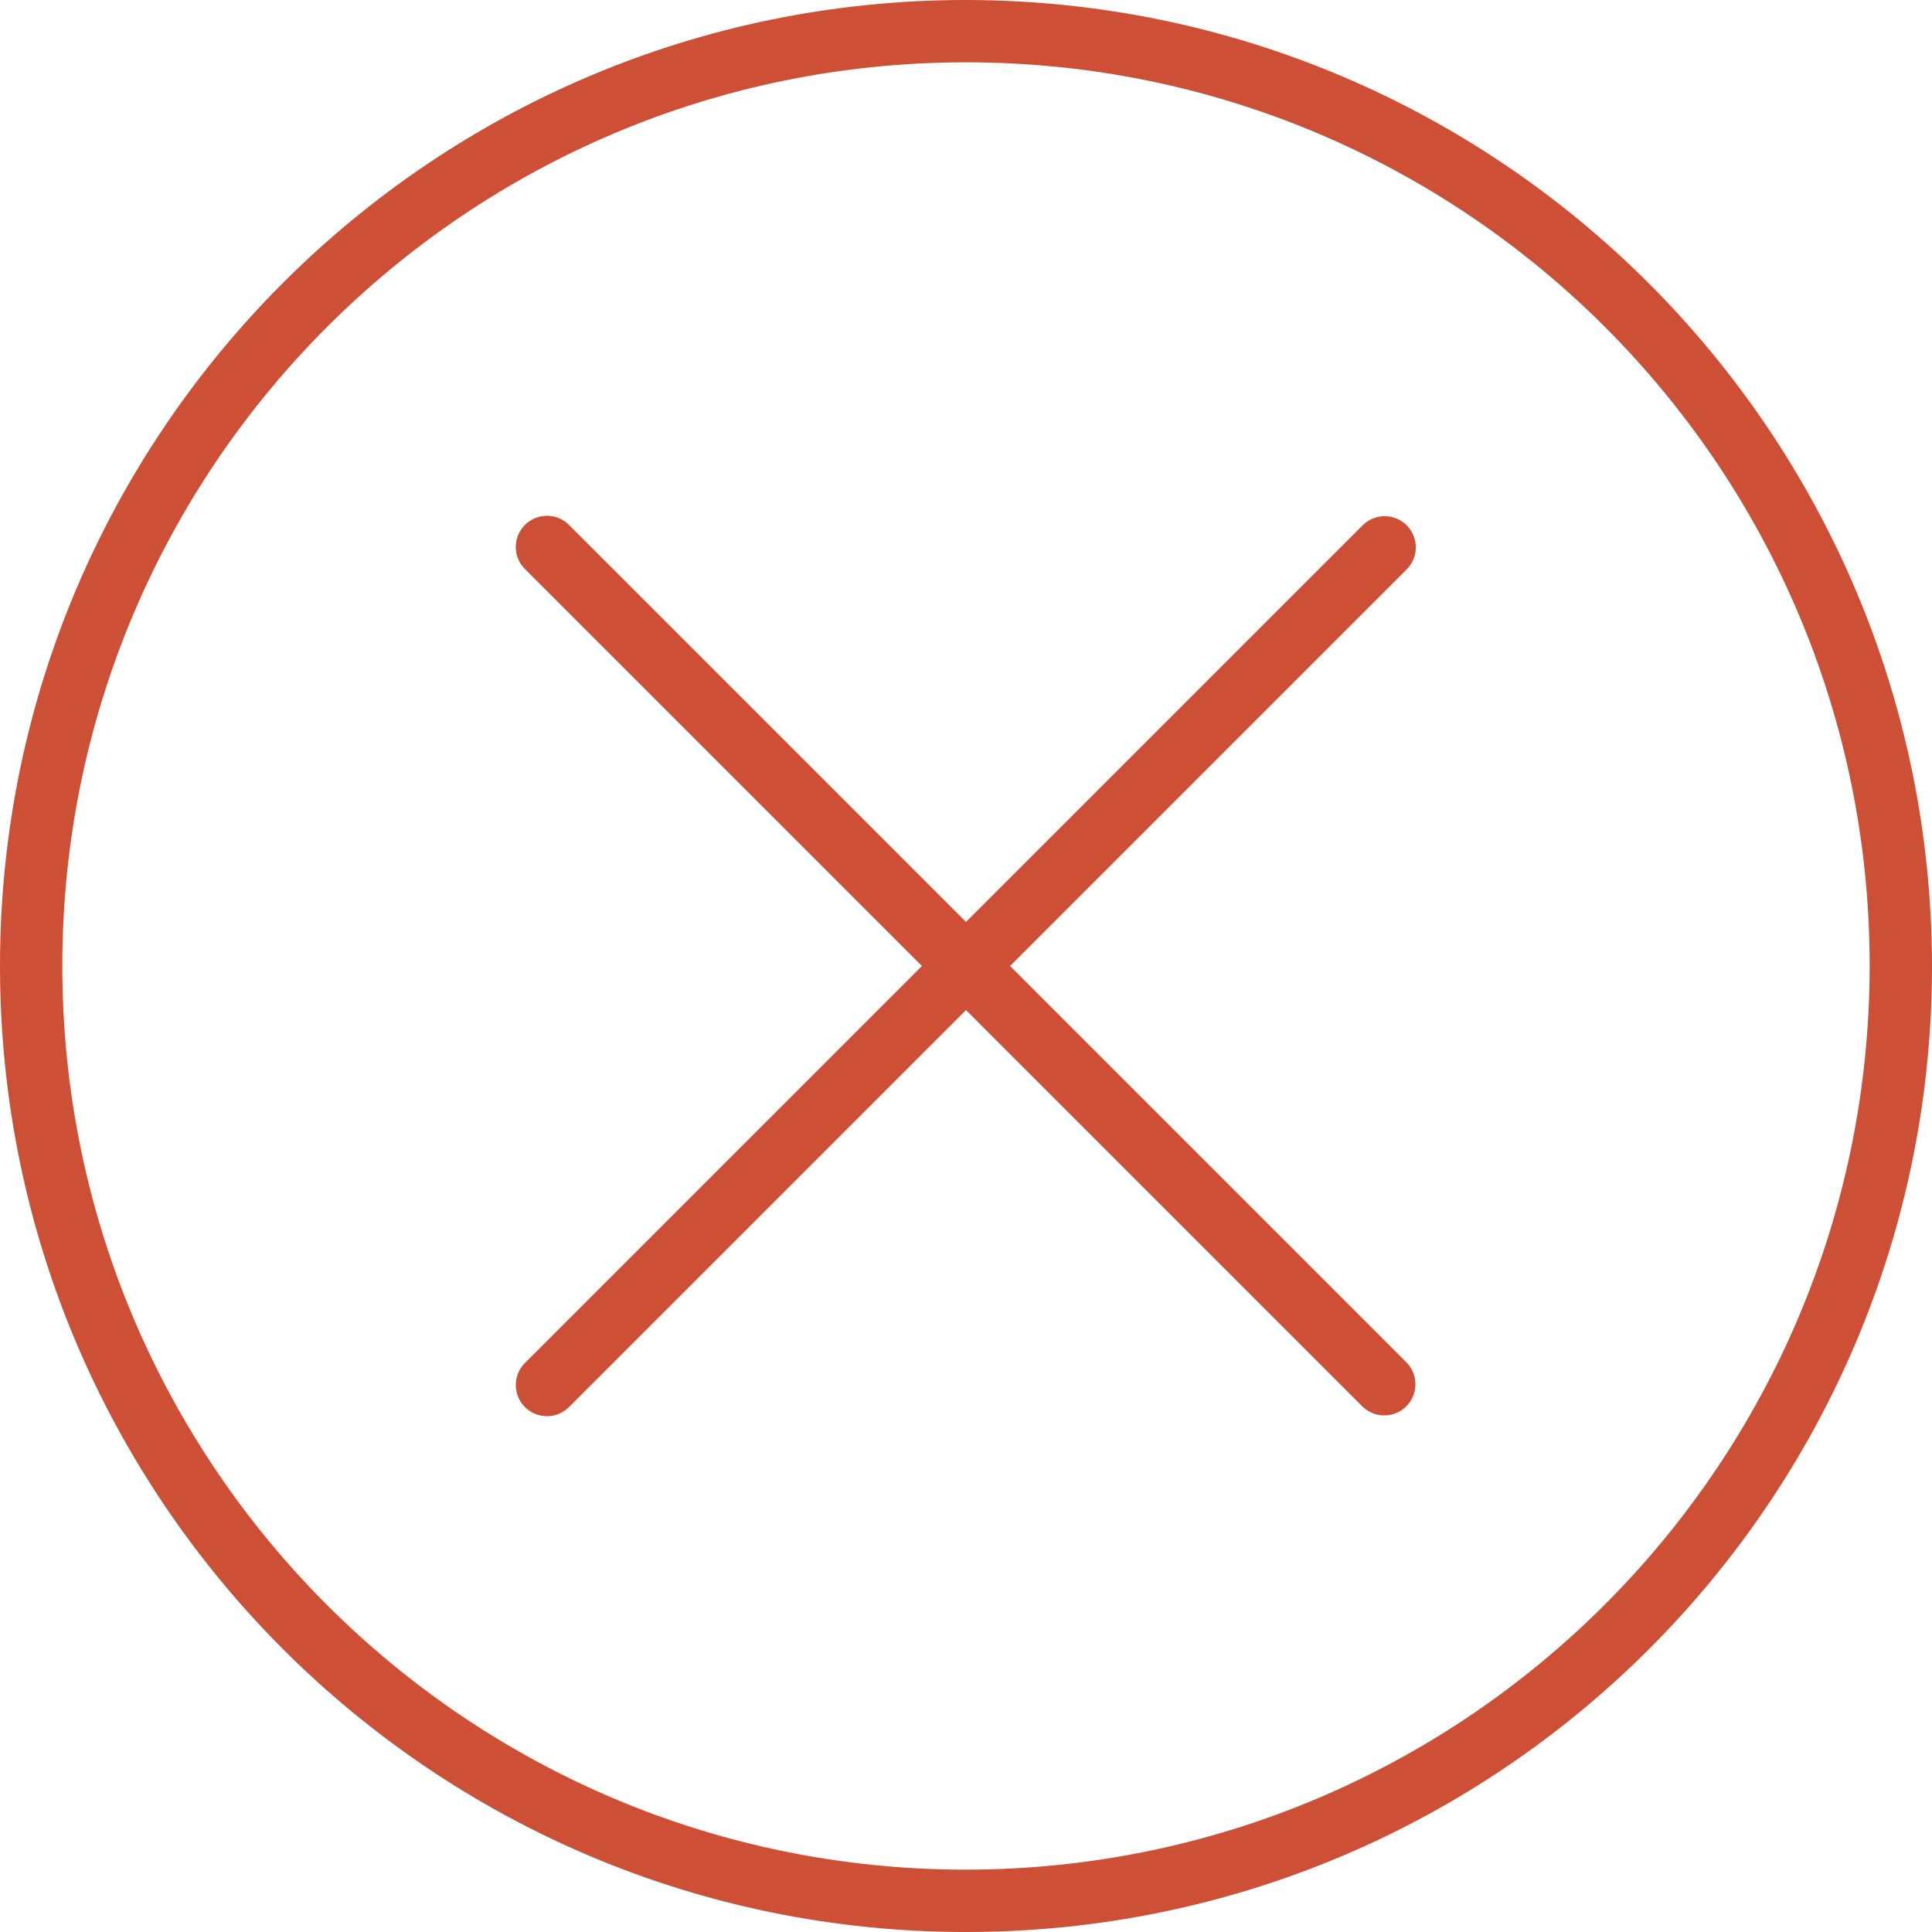
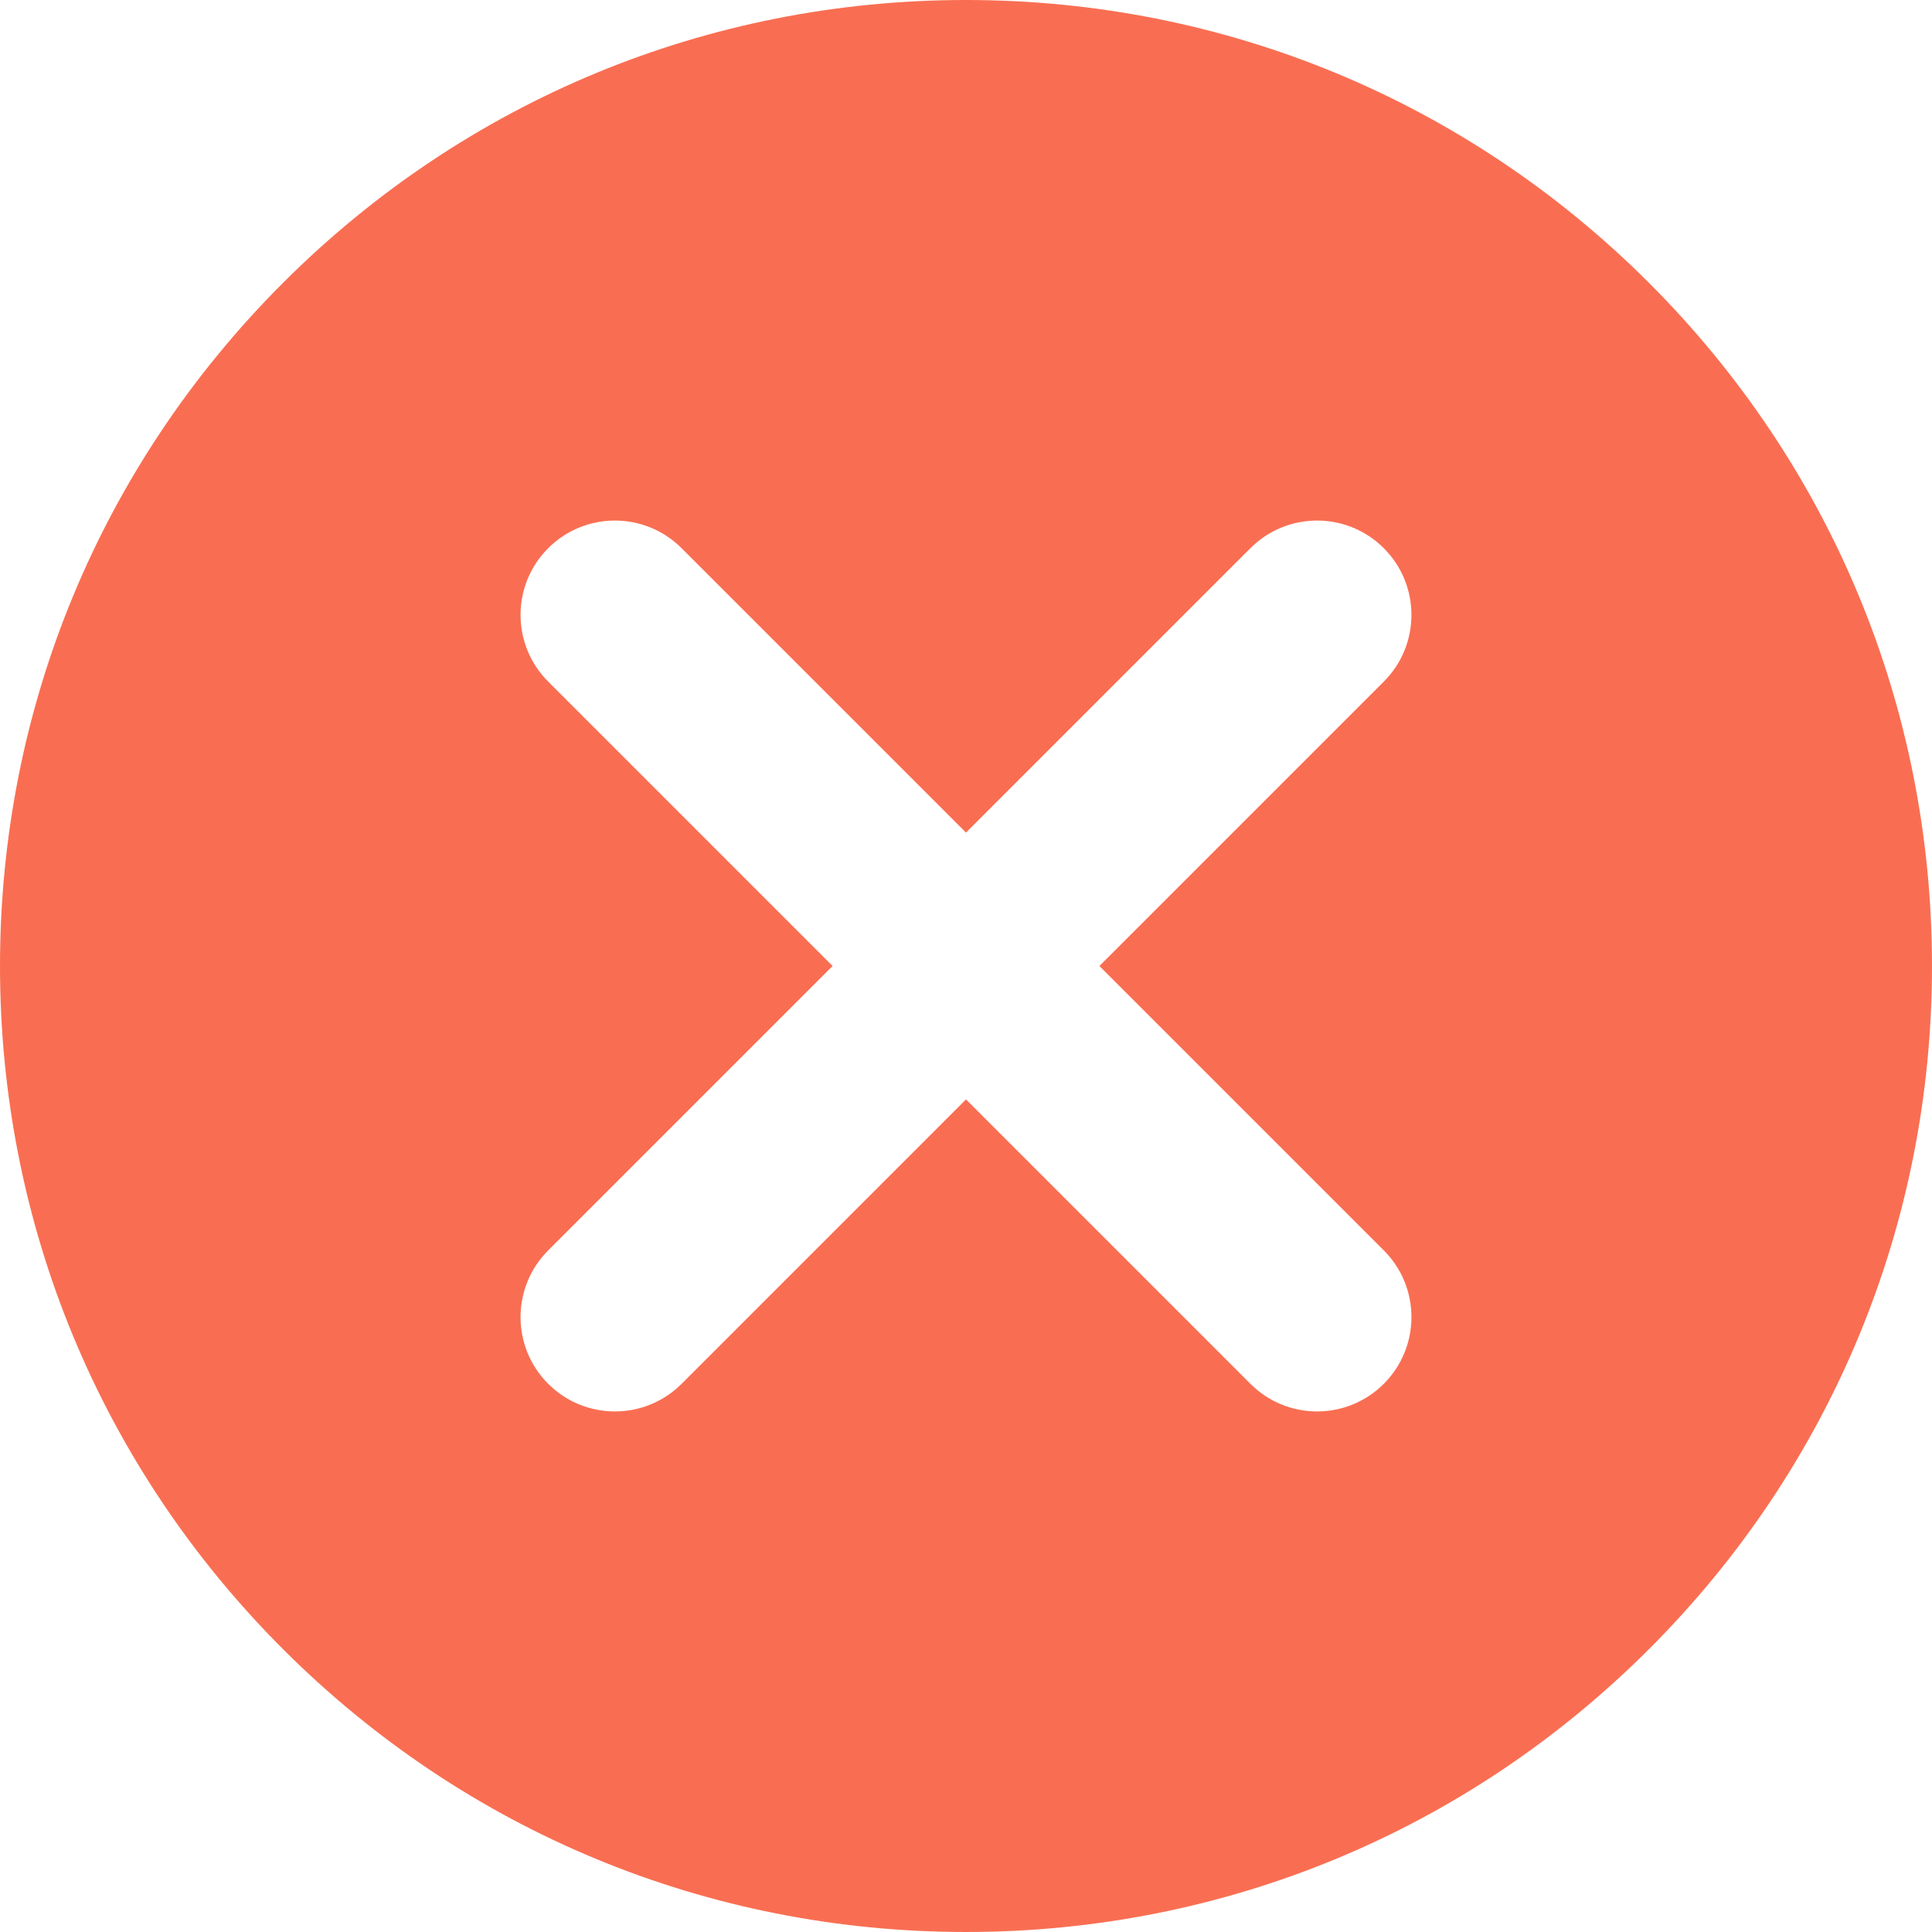
- <svg xmlns="http://www.w3.org/2000/svg" version="1.1" width="512" height="512" x="0" y="0" viewBox="0 0 496 496" style="enable-background:new 0 0 512 512" xml:space="preserve" class="">
+ <svg xmlns="http://www.w3.org/2000/svg" version="1.1" width="512" height="512" x="0" y="0" viewBox="0 0 512 512" style="enable-background:new 0 0 512 512" xml:space="preserve">
  <g>
-     <g>
-       <g>
-         <g>
-           <path d="M248,0C111.033,0,0,111.033,0,248s111.033,248,248,248s248-111.033,248-248C495.841,111.099,384.901,0.159,248,0z      M248,480C119.87,480,16,376.13,16,248S119.87,16,248,16s232,103.87,232,232C479.859,376.072,376.072,479.859,248,480z" fill="#cd4f36" data-original="#000000" style="" class="" />
-           <path d="M361.136,134.864c-3.124-3.123-8.188-3.123-11.312,0L248,236.688L146.176,134.864c-3.069-3.178-8.134-3.266-11.312-0.197     c-3.178,3.069-3.266,8.134-0.197,11.312c0.064,0.067,0.13,0.132,0.197,0.197L236.688,248L134.864,349.824     c-3.178,3.07-3.266,8.134-0.196,11.312c3.07,3.178,8.134,3.266,11.312,0.196c0.067-0.064,0.132-0.13,0.196-0.196L248,259.312     l101.824,101.824c3.178,3.07,8.242,2.982,11.312-0.196c2.995-3.1,2.995-8.016,0-11.116L259.312,248l101.824-101.824     C364.259,143.052,364.259,137.988,361.136,134.864z" fill="#cd4f36" data-original="#000000" style="" class="" />
-         </g>
-       </g>
-     </g>
-     <g>
- </g>
-     <g>
- </g>
-     <g>
- </g>
-     <g>
- </g>
-     <g>
- </g>
-     <g>
- </g>
-     <g>
- </g>
-     <g>
- </g>
-     <g>
- </g>
-     <g>
- </g>
-     <g>
- </g>
-     <g>
- </g>
-     <g>
- </g>
-     <g>
- </g>
-     <g>
- </g>
+     <path d="m437.02 74.98c-48.352-48.352-112.641-74.98-181.02-74.98s-132.668 26.629-181.02 74.98c-48.352 48.352-74.98 112.641-74.98 181.02 0 68.383 26.629 132.668 74.98 181.02 48.352 48.352 112.641 74.98 181.02 74.98s132.668-26.629 181.02-74.98c48.352-48.352 74.98-112.637 74.98-181.02 0-68.379-26.629-132.668-74.98-181.02zm-70.293 256.387c9.762 9.766 9.762 25.594 0 35.355-4.883 4.883-11.281 7.324-17.68 7.324s-12.797-2.441-17.68-7.324l-75.367-75.367-75.367 75.371c-4.883 4.879-11.281 7.32-17.68 7.32s-12.797-2.441-17.68-7.32c-9.762-9.766-9.762-25.594 0-35.355l75.371-75.371-75.371-75.367c-9.762-9.766-9.762-25.594 0-35.355 9.766-9.766 25.594-9.766 35.355 0l75.371 75.367 75.367-75.367c9.766-9.762 25.594-9.766 35.355 0 9.766 9.762 9.766 25.59 0 35.355l-75.367 75.367zm0 0" fill="#f96e52" data-original="#000000" style="" />
  </g>
</svg>
